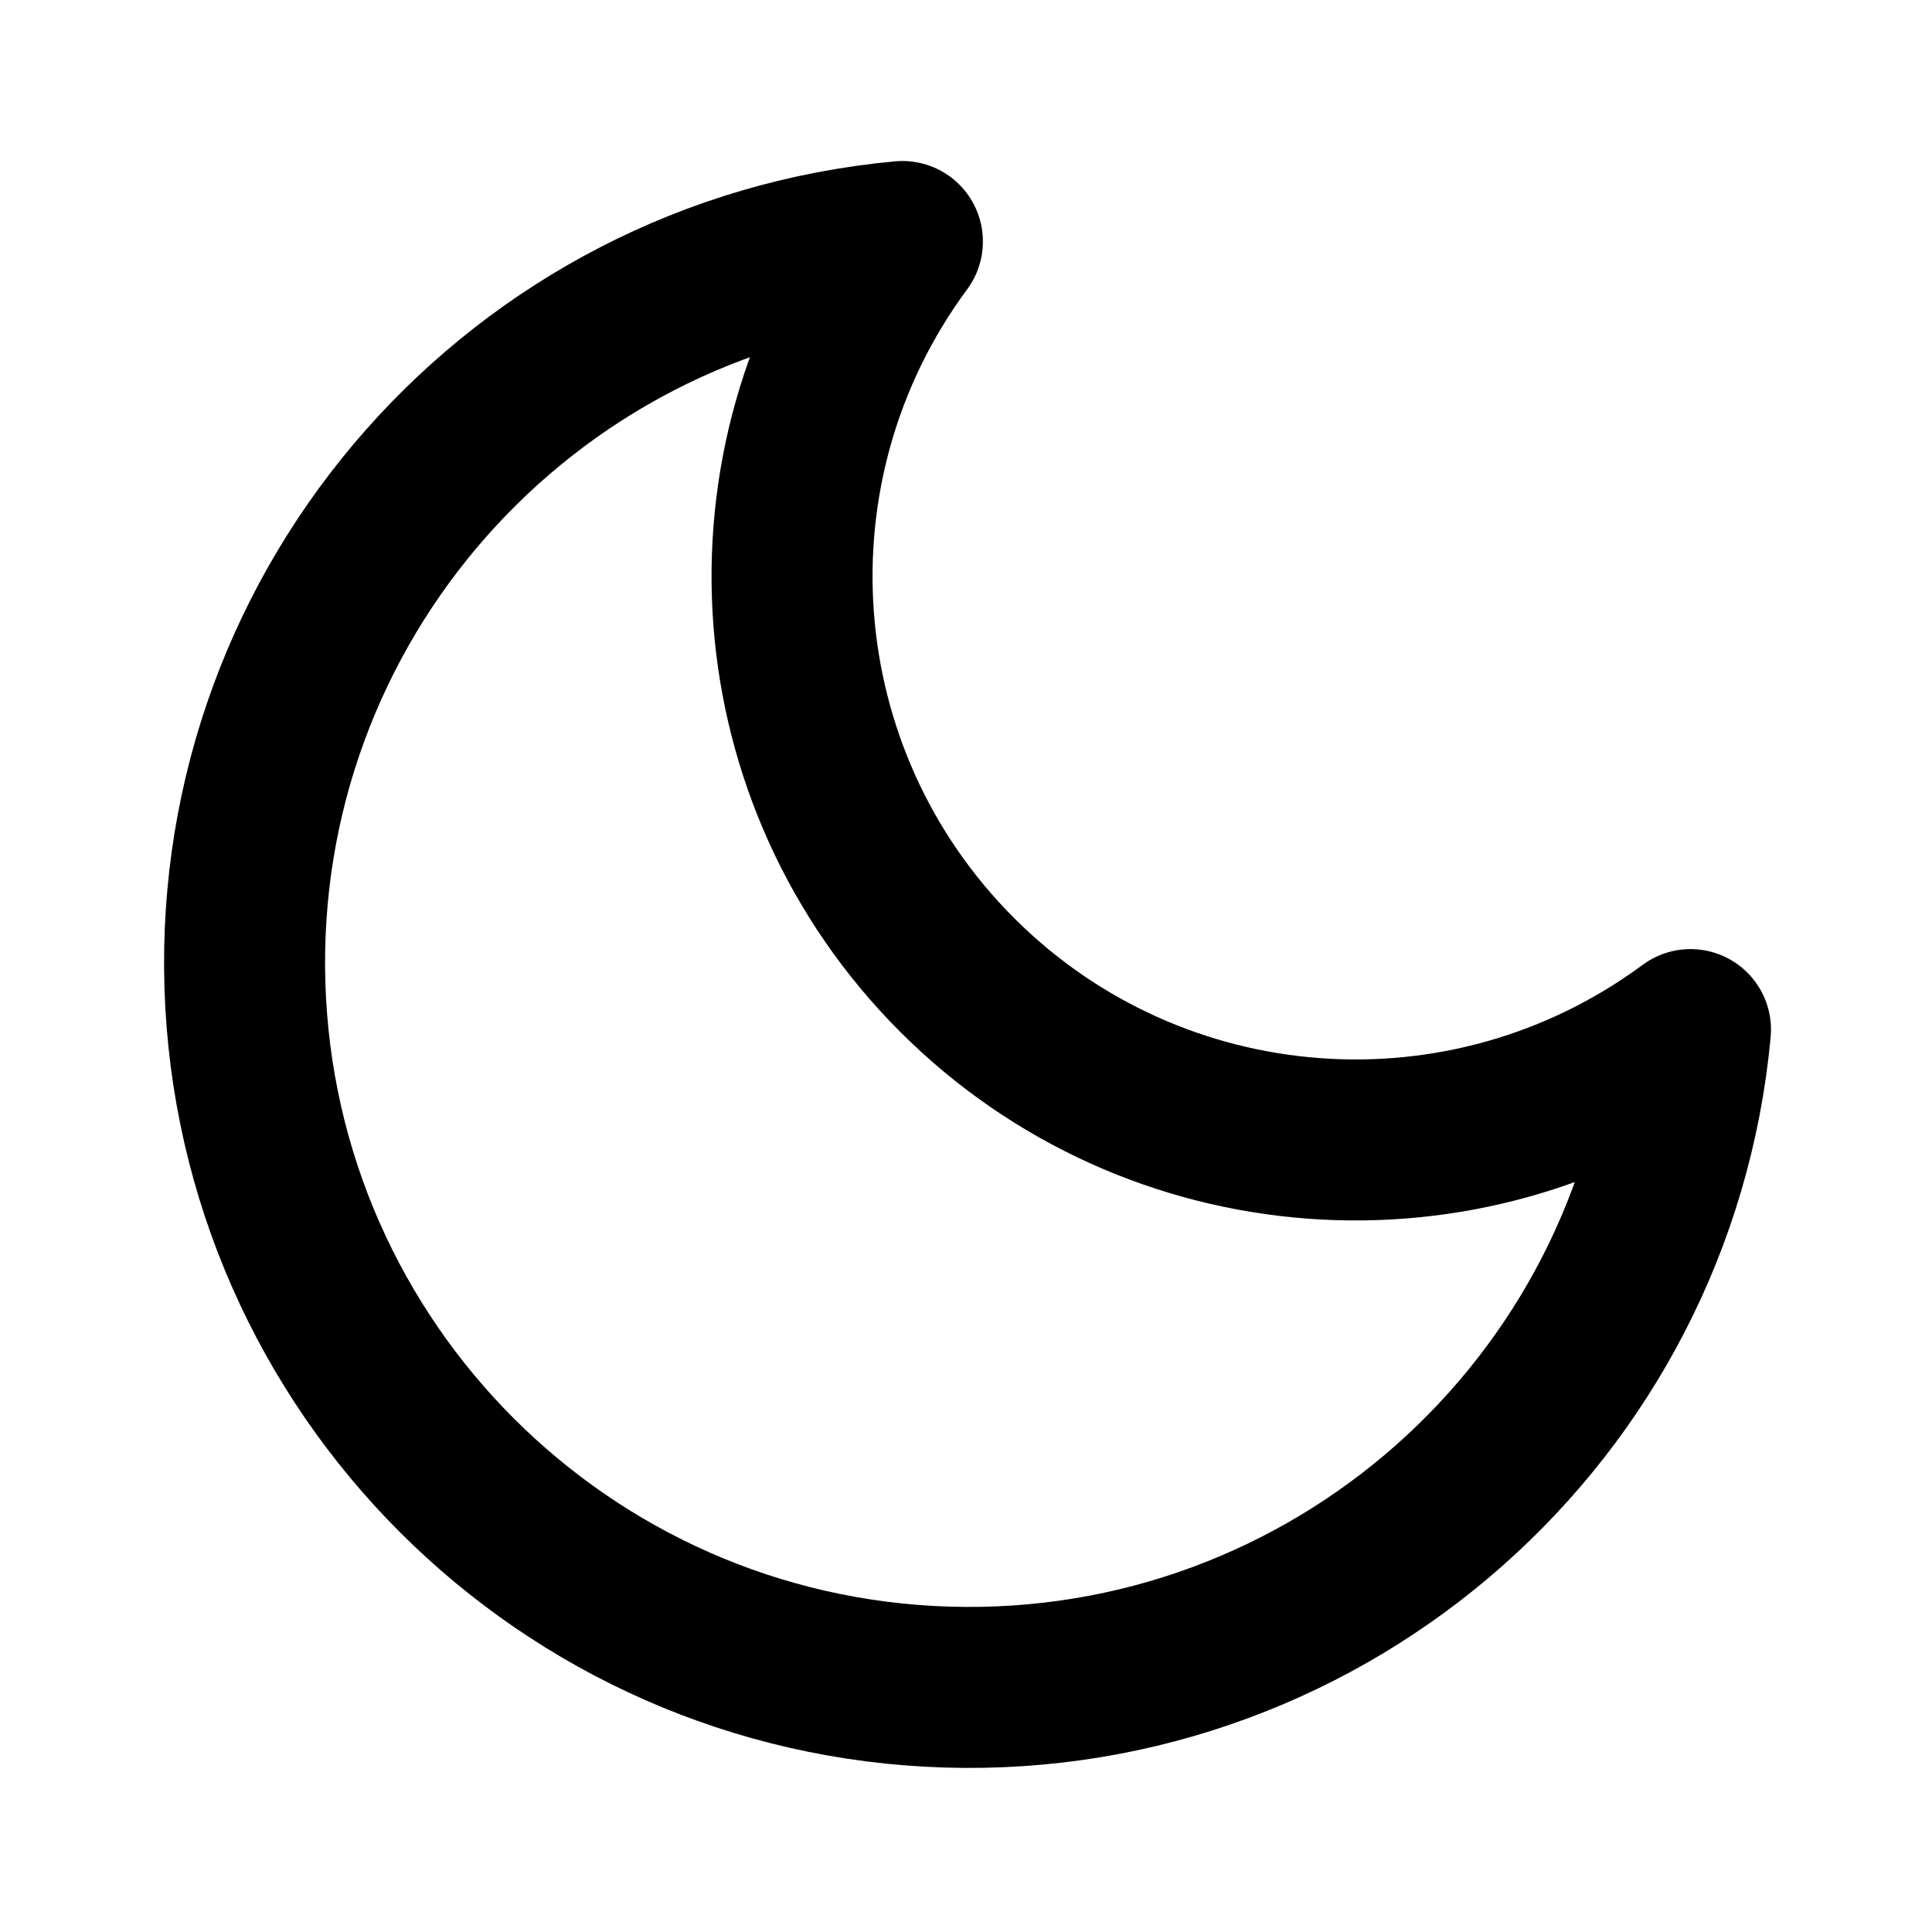
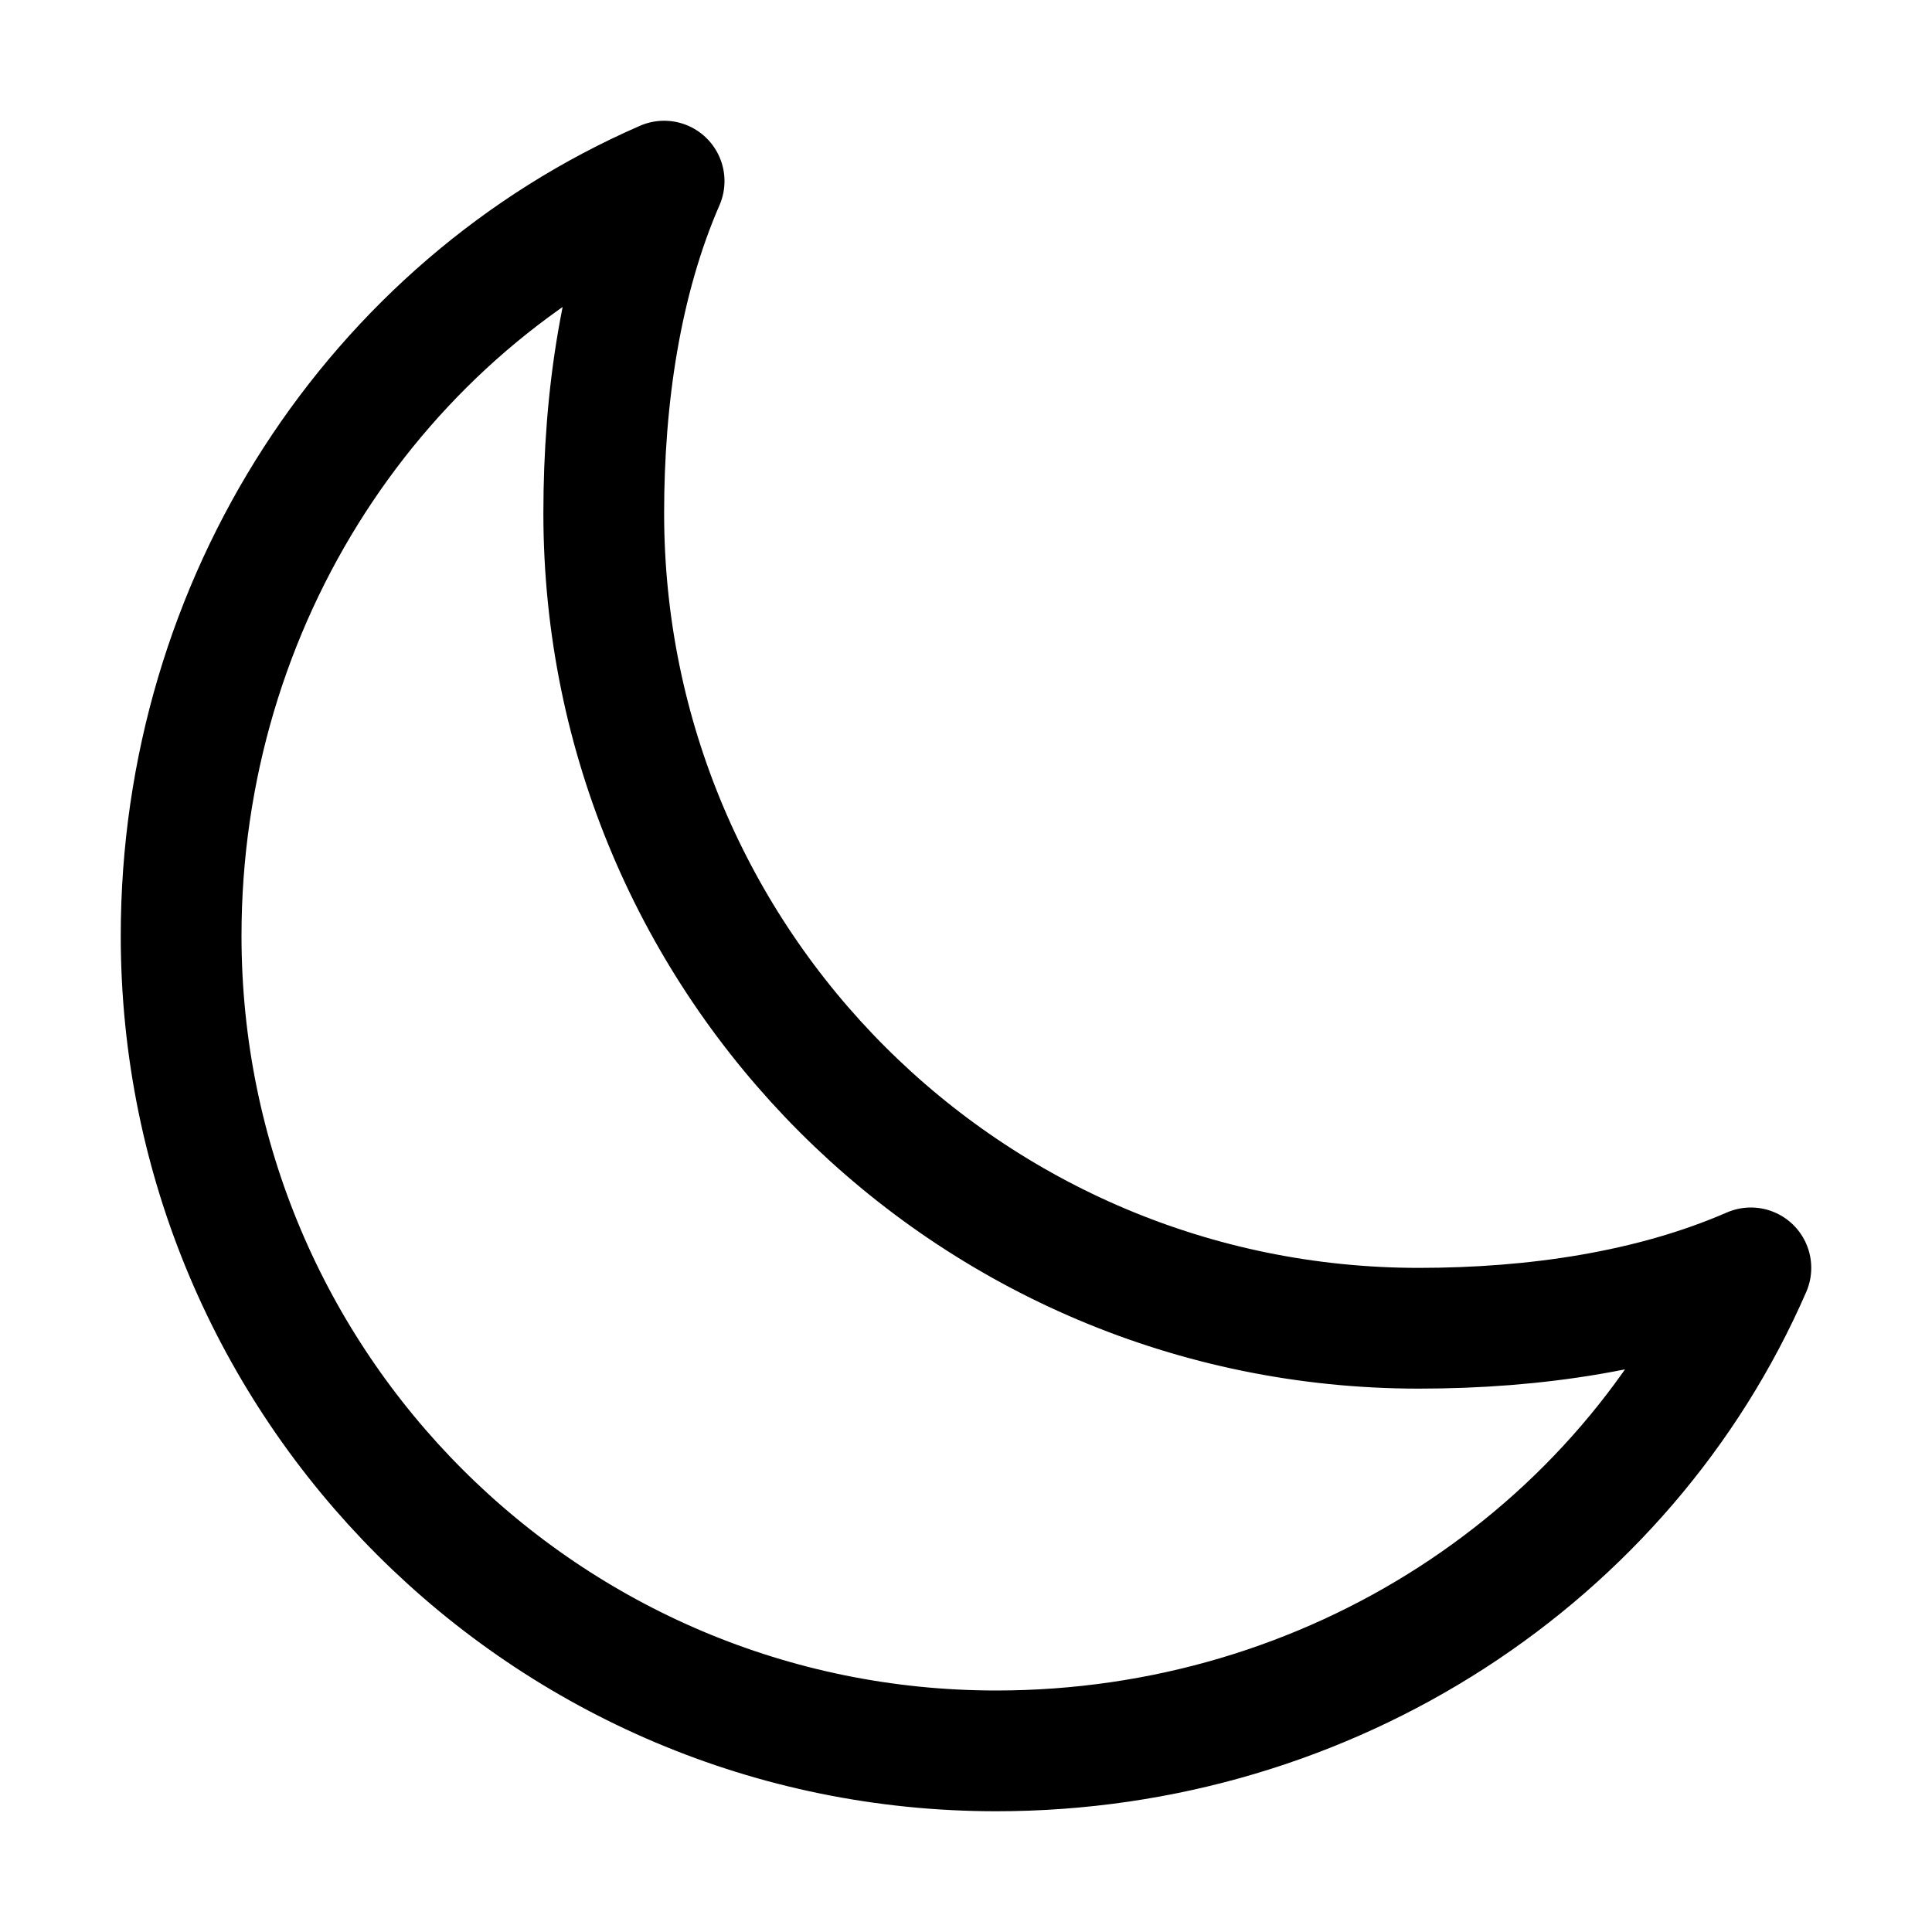
- <svg xmlns="http://www.w3.org/2000/svg" aria-hidden="true" width="24" height="24" viewBox="0 0 24 24" fill="none" stroke="currentColor" stroke-width="2" stroke-linecap="round" stroke-linejoin="round">
-   <path d="M21 12.79A9 9 0 1 1 11.21 3 7 7 0 0 0 21 12.79z" />
+ <svg xmlns="http://www.w3.org/2000/svg" width="32" height="32" viewBox="0 0 512 512">
+   <path fill="none" stroke="currentColor" stroke-linecap="round" stroke-linejoin="round" stroke-width="32" d="M160 136c0-30.62 4.51-61.61 16-88C99.57 81.27 48 159.32 48 248c0 119.29 96.71 216 216 216c88.68 0 166.73-51.57 200-128c-26.39 11.49-57.38 16-88 16c-119.29 0-216-96.71-216-216" />
</svg>
